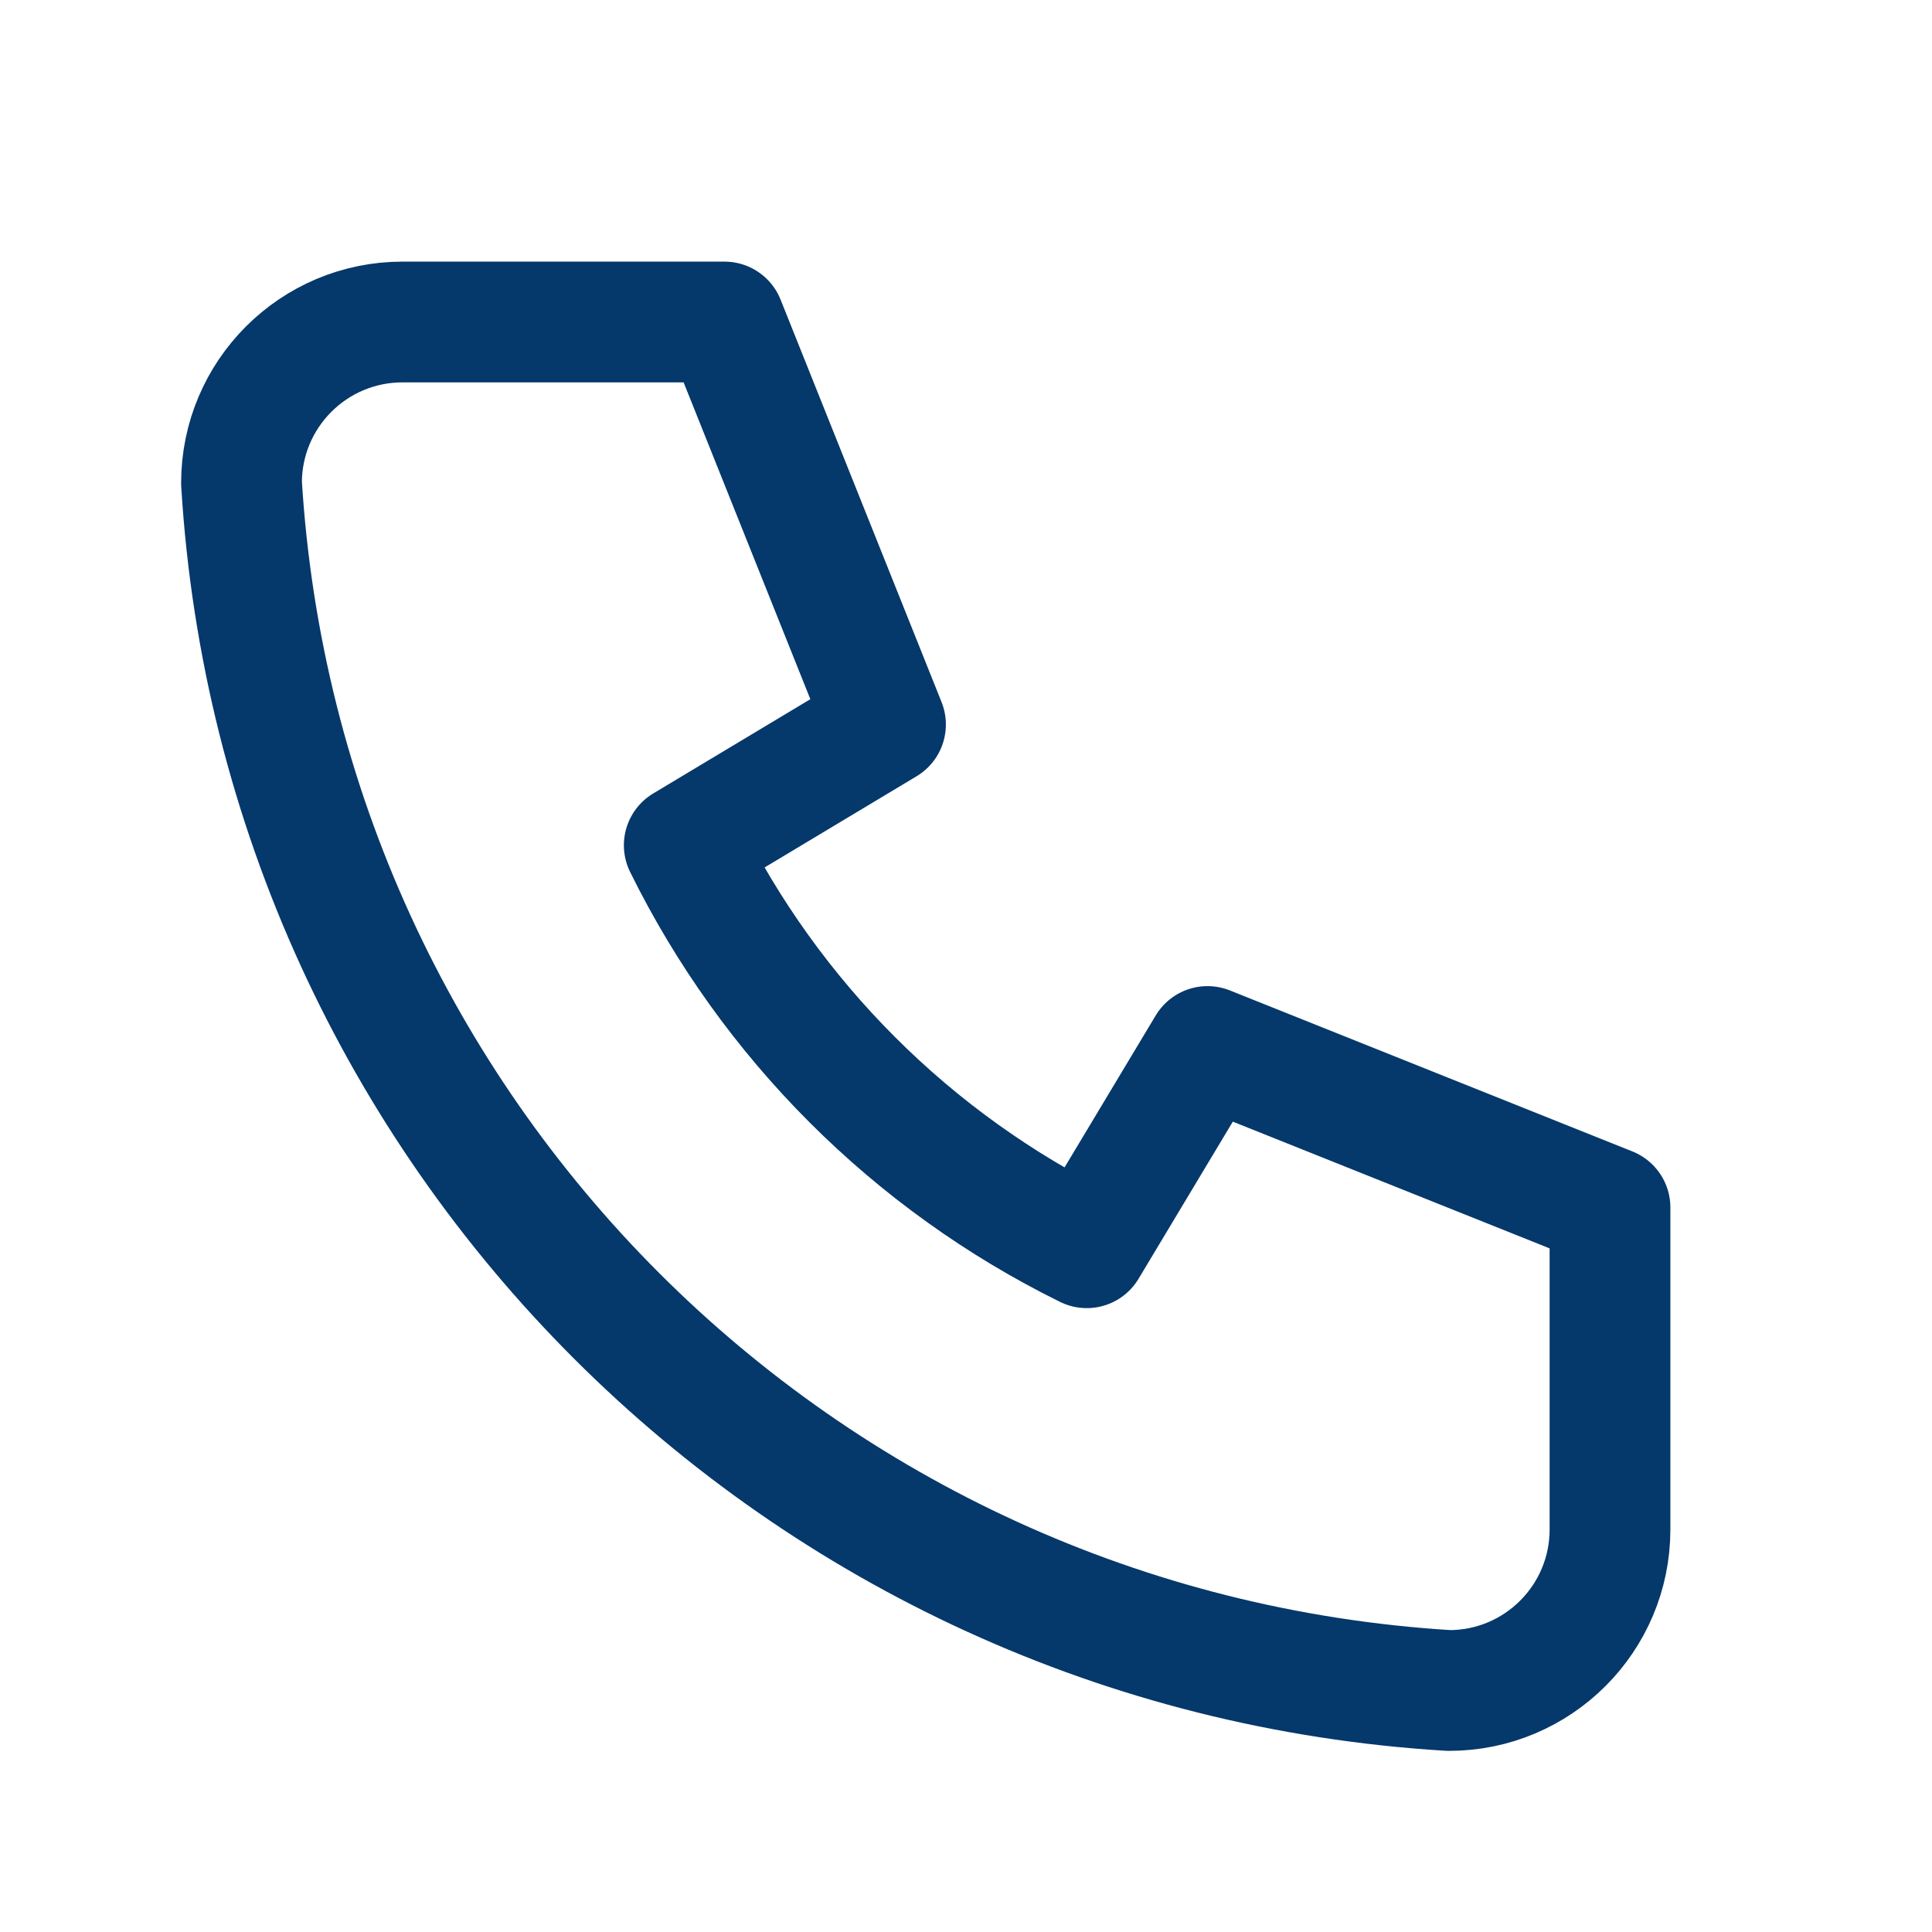
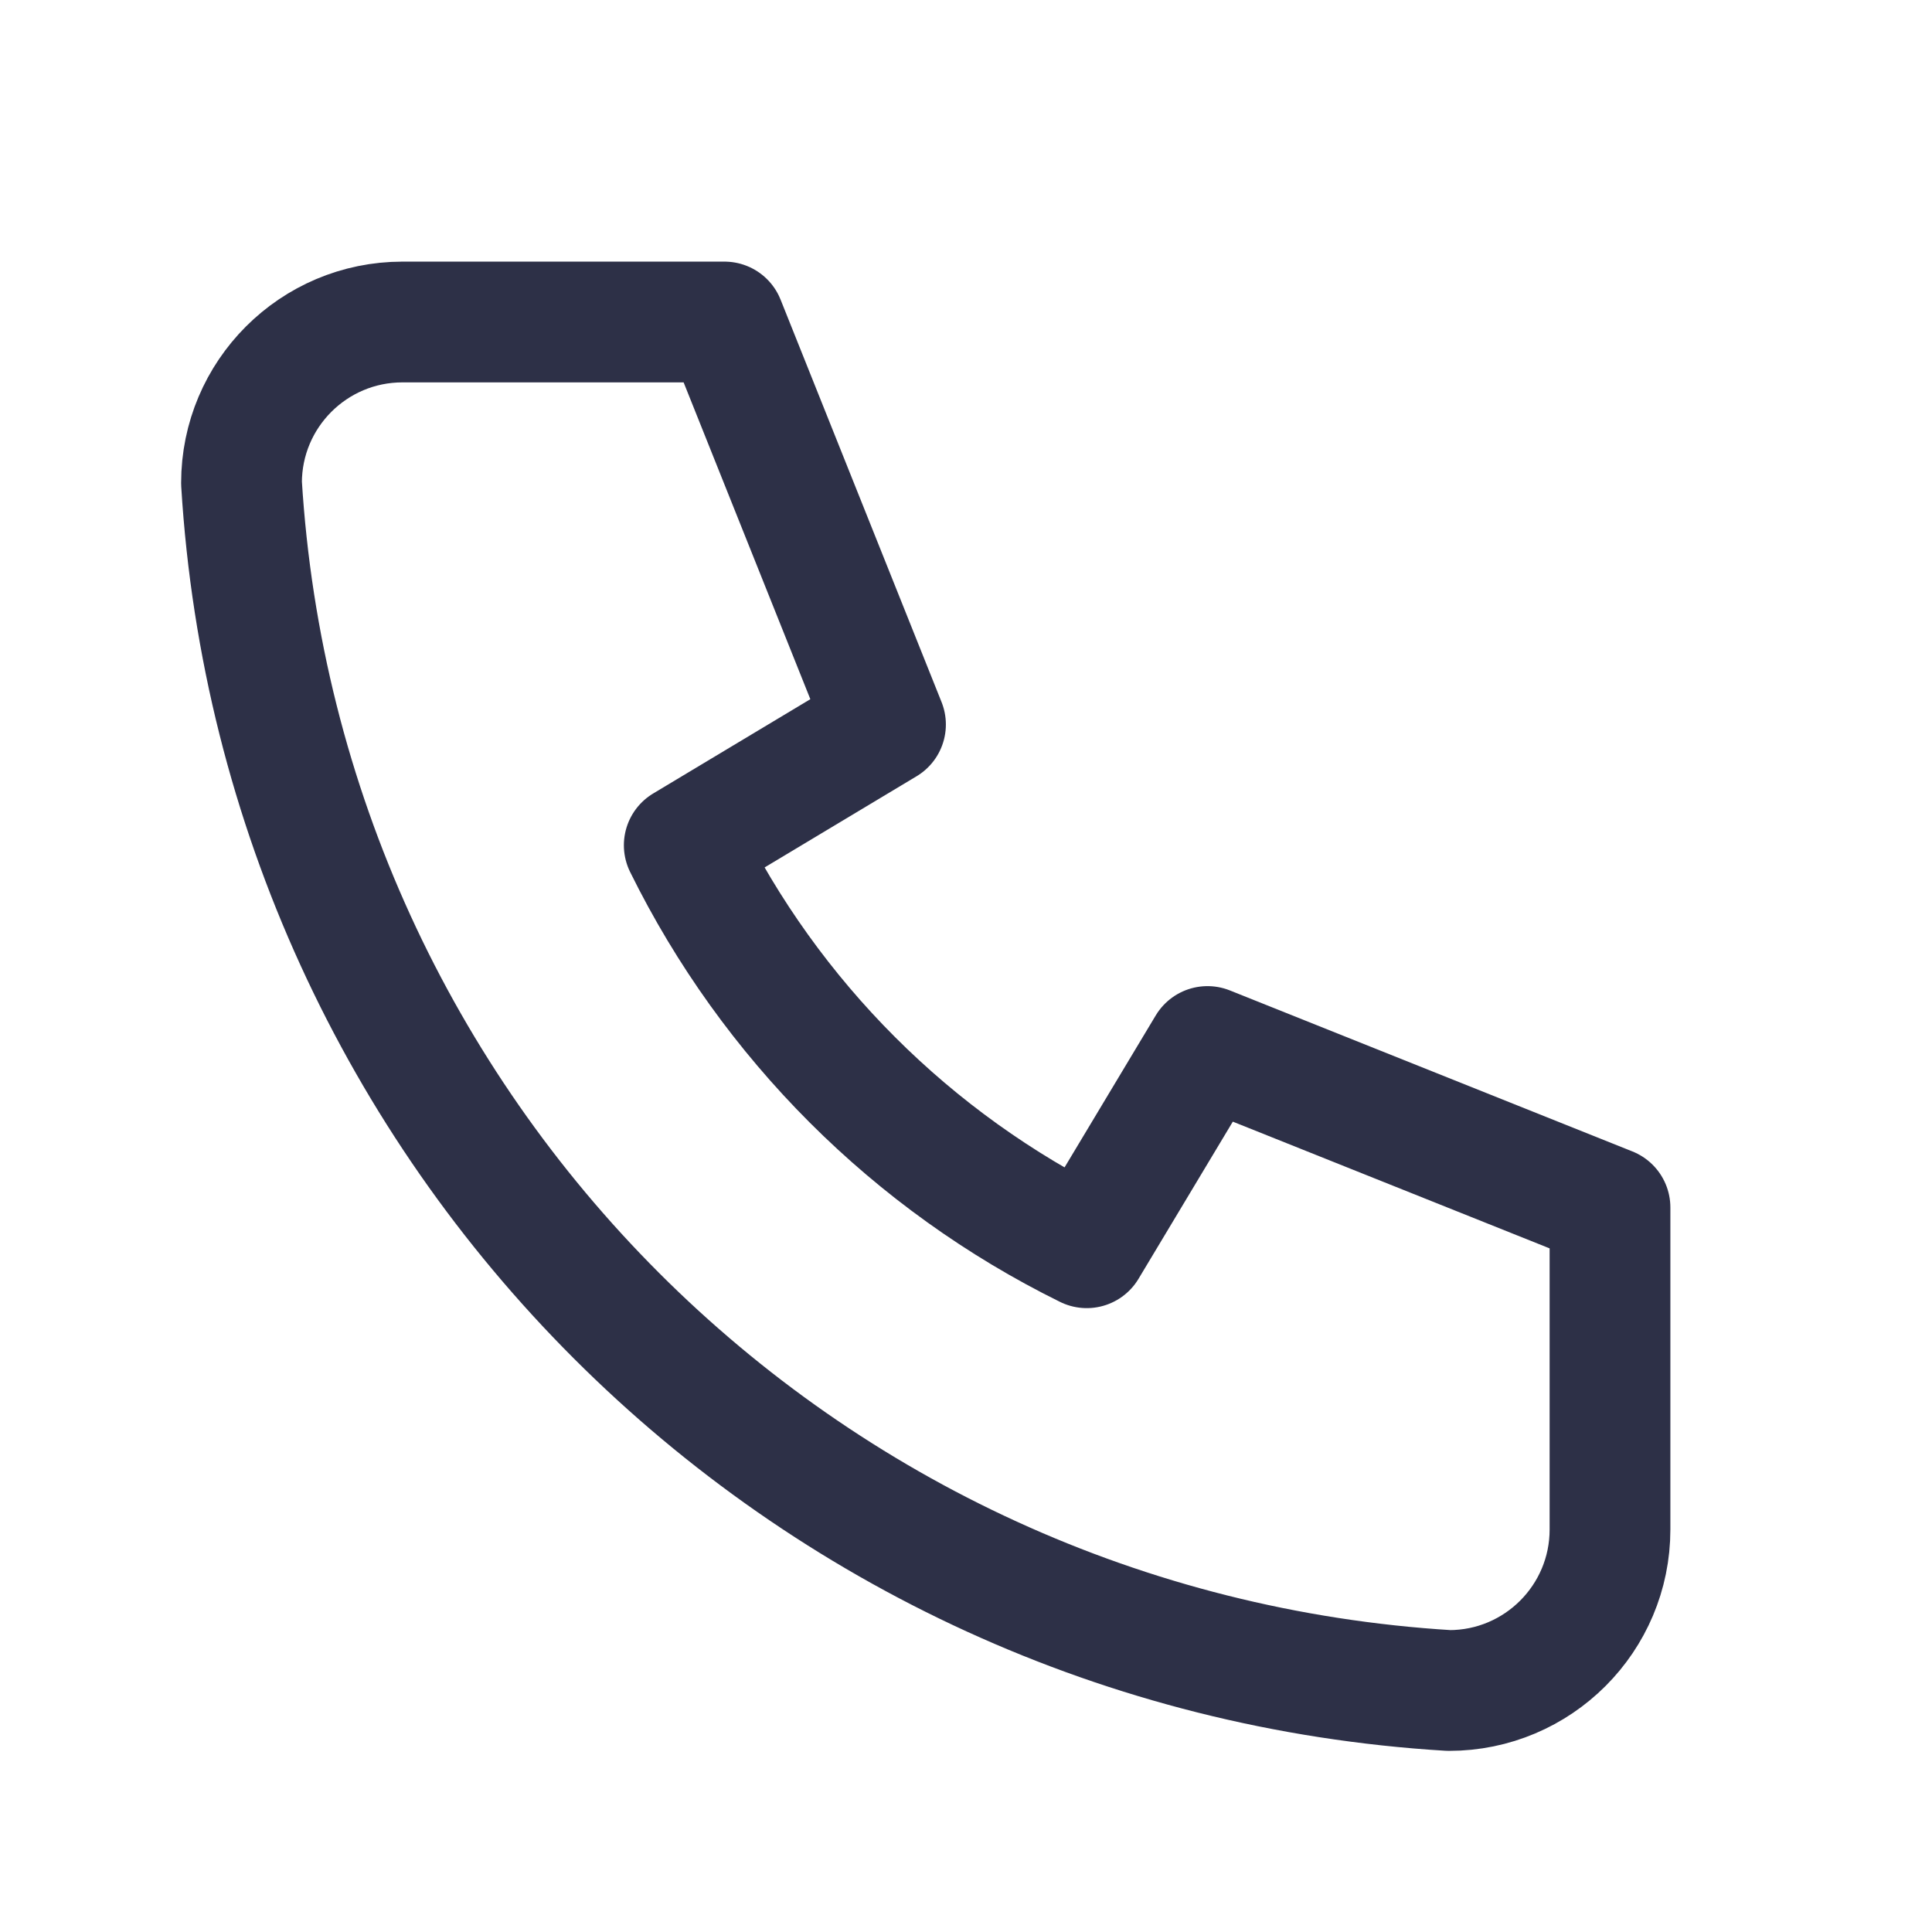
- <svg xmlns="http://www.w3.org/2000/svg" class="icon icon-tabler icon-tabler-phone" width="32" height="32" viewBox="0 0 24 24" stroke-width="1.5" stroke="#05386b" fill="none" stroke-linecap="round" stroke-linejoin="round">
+ <svg xmlns="http://www.w3.org/2000/svg" class="icon icon-tabler icon-tabler-phone" width="32" height="32" viewBox="0 0 24 24" stroke-width="1.5" stroke="#2d3047" fill="none" stroke-linecap="round" stroke-linejoin="round">
  <path stroke="none" d="M0 0h24v24H0z" fill="none" />
  <path d="M5 4h4l2 5l-2.5 1.5a11 11 0 0 0 5 5l1.5 -2.5l5 2v4a2 2 0 0 1 -2 2a16 16 0 0 1 -15 -15a2 2 0 0 1 2 -2" />
</svg>
